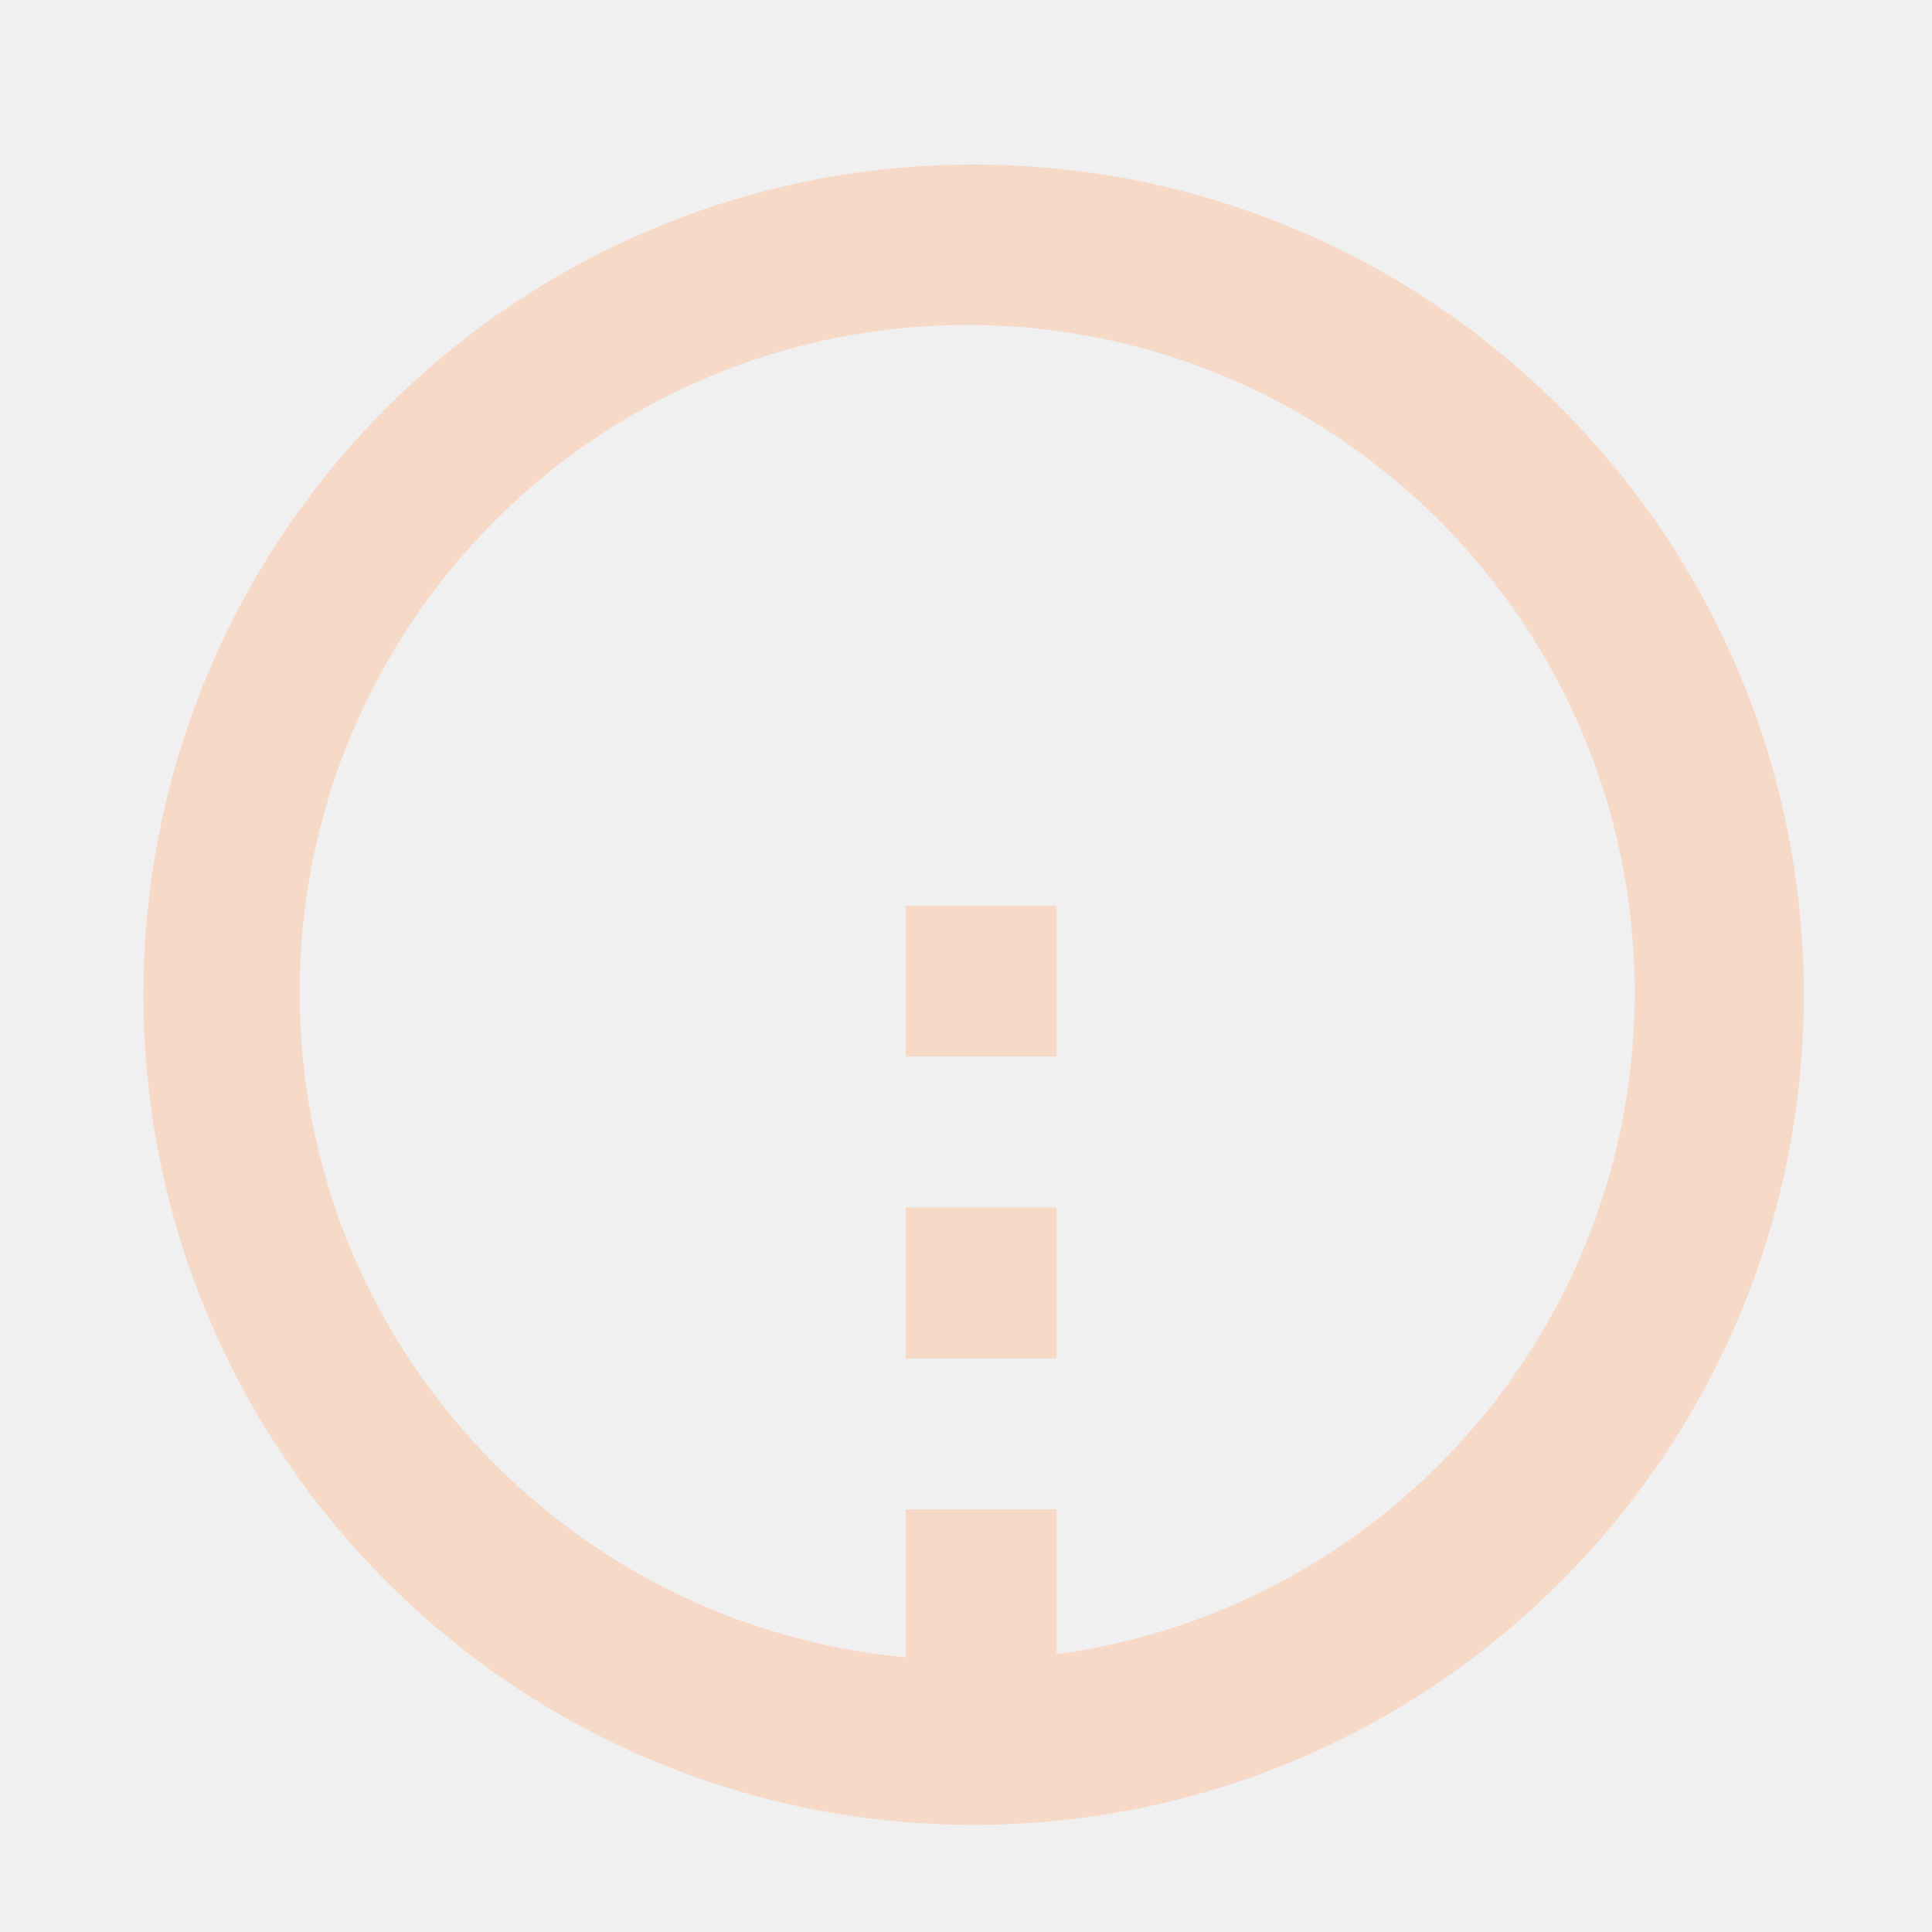
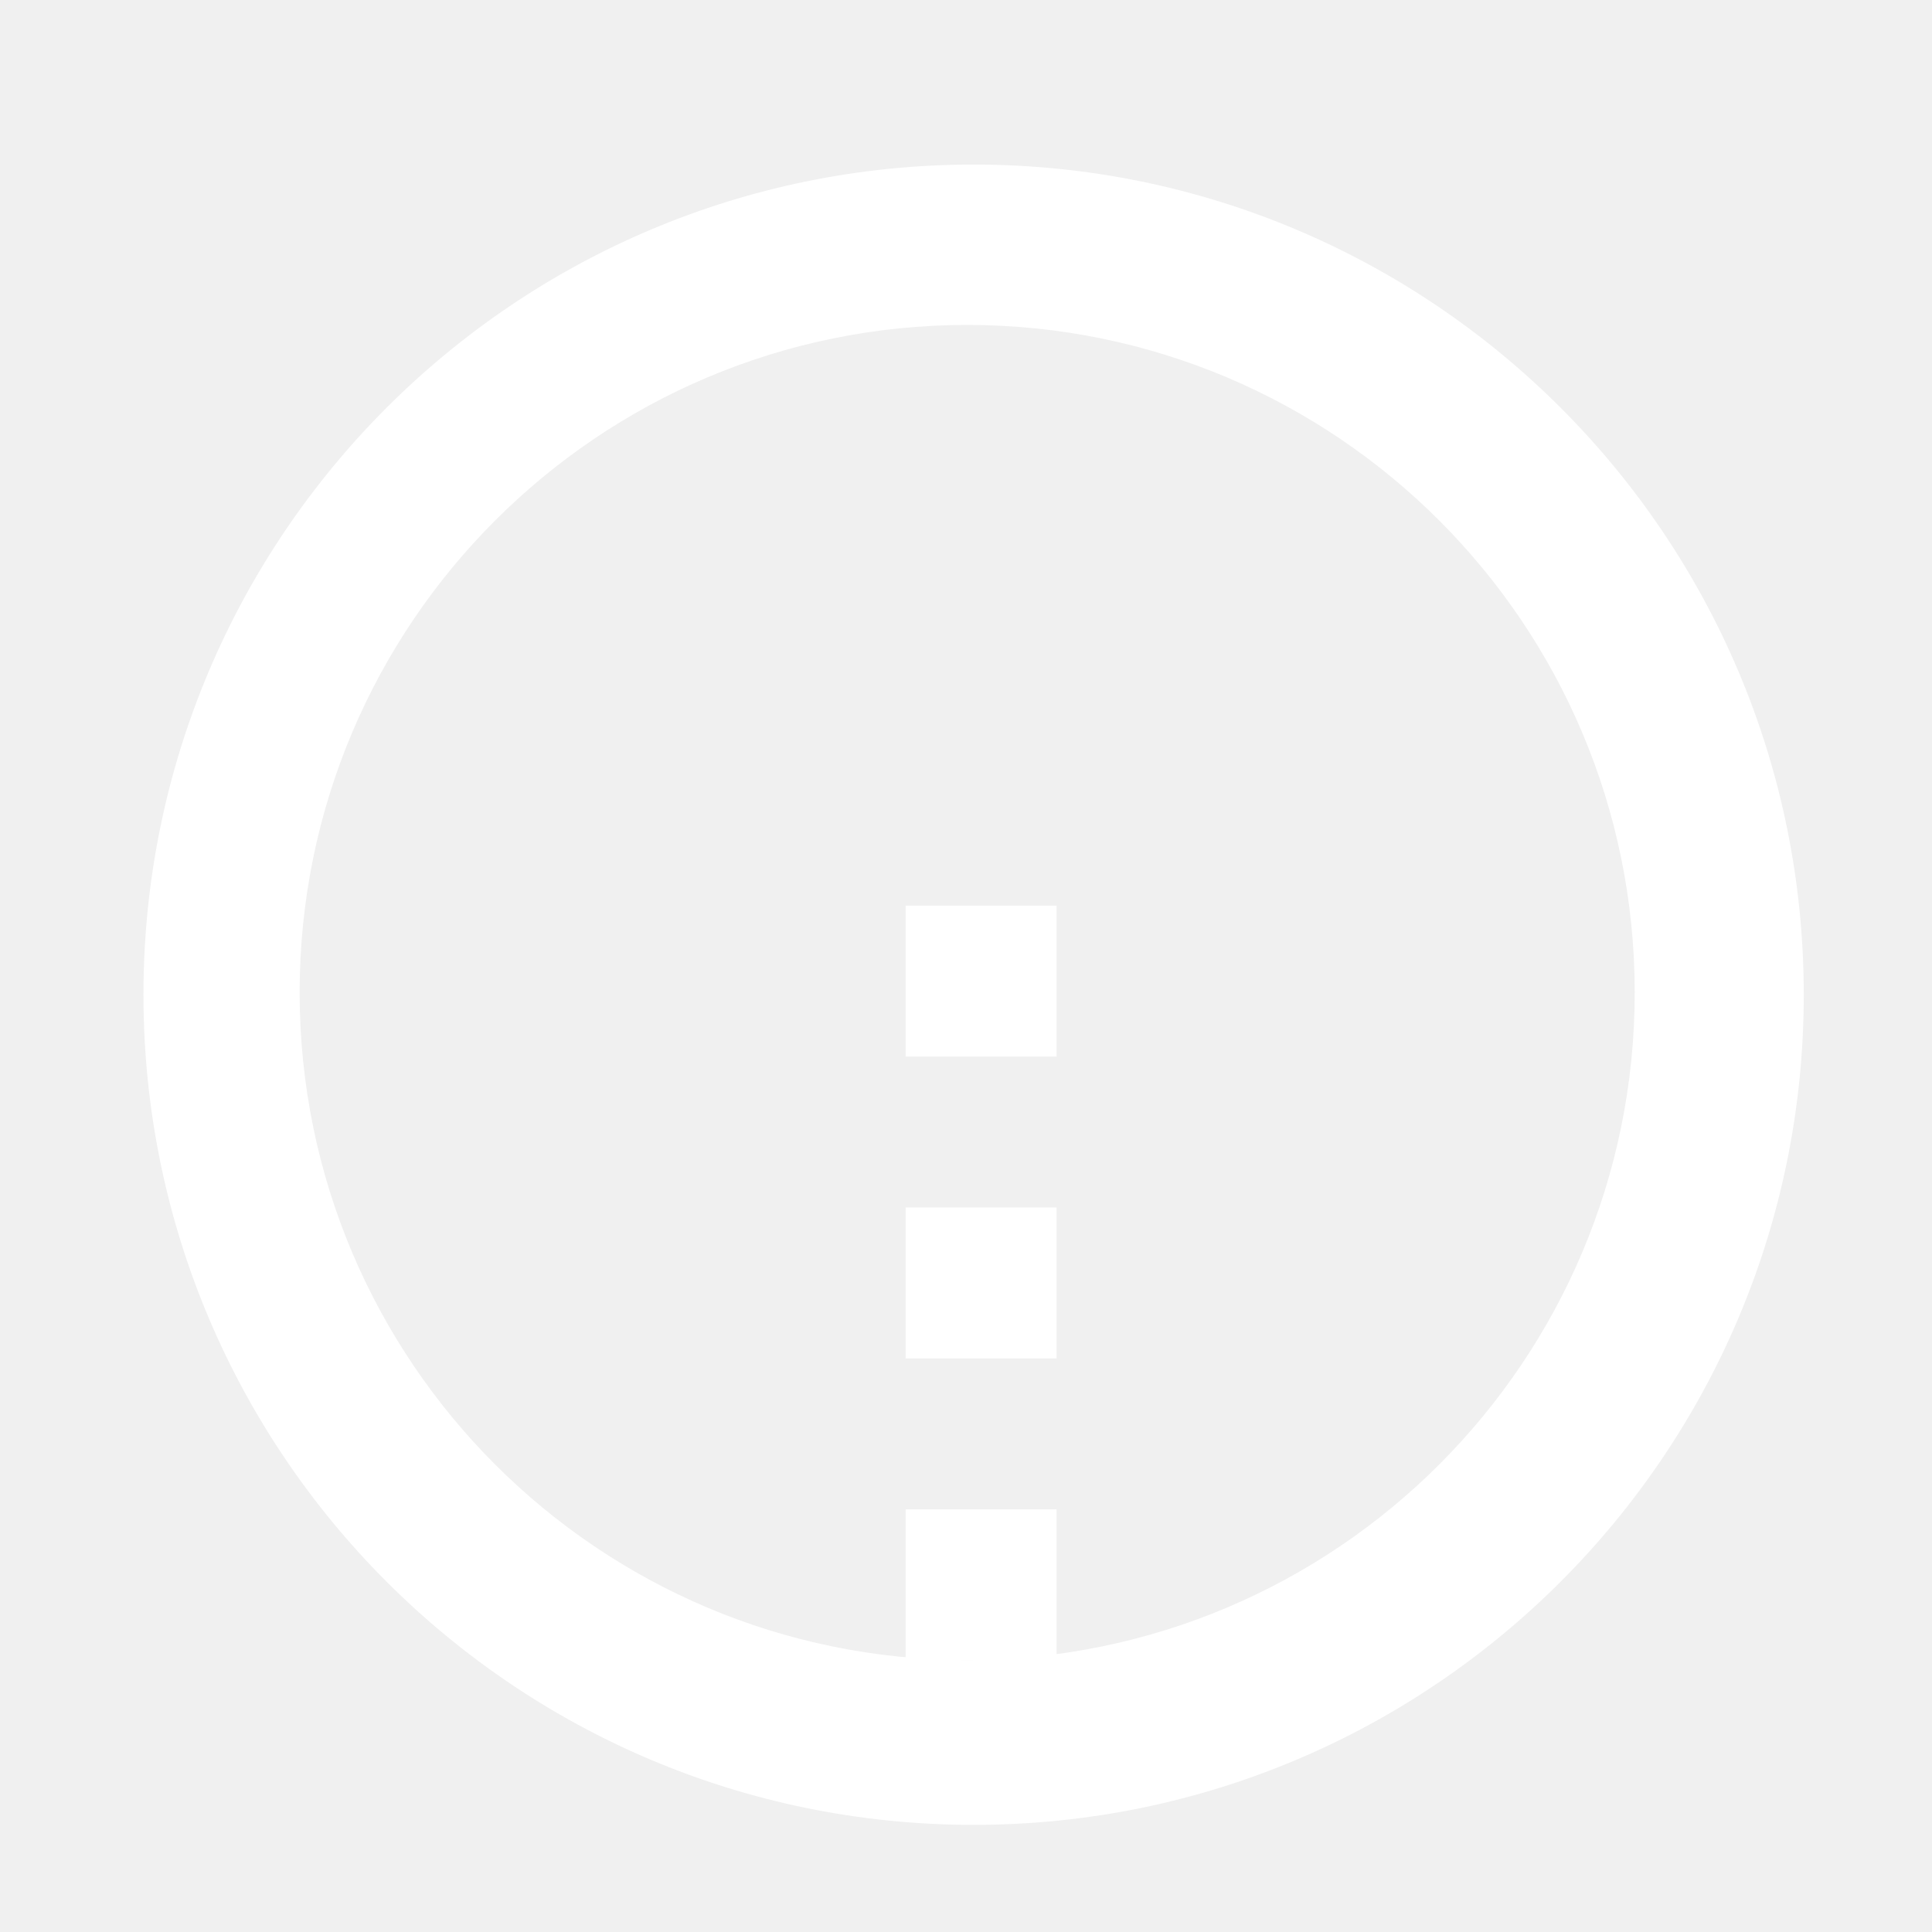
<svg xmlns="http://www.w3.org/2000/svg" width="64.0px" height="64.0px" viewBox="0 0 64.0 64.0" version="1.1" id="SVGRoot">
  <defs id="defs9" />
  <g id="layer1">
-     <path id="path1006" style="fill:#f7d9c8;stroke:none;stroke-opacity:1;fill-opacity:1" d="M 32.252 5.451 A 27.5 27.5 0 0 0 4.752 32.951 A 27.5 27.5 0 0 0 32.252 60.451 A 27.5 27.5 0 0 0 59.752 32.951 A 27.5 27.5 0 0 0 32.252 5.451 z M 32.039 10.764 A 22.114 22.114 0 0 1 54.152 32.877 A 22.114 22.114 0 0 1 32.039 54.992 A 22.114 22.114 0 0 1 9.926 32.877 A 22.114 22.114 0 0 1 32.039 10.764 z " />
-     <rect style="fill:#f7d9c8;fill-opacity:1;stroke:none;stroke-opacity:1" id="rect1427" width="5" height="5" x="30" y="30" />
-     <rect style="fill:#f7d9c8;fill-opacity:1;stroke:none;stroke-opacity:1" id="rect1429" width="5" height="5" x="30" y="40" />
-     <rect style="fill:#f7d9c8;fill-opacity:1;stroke:none;stroke-opacity:1" id="rect1431" width="5" height="5" x="30" y="50" />
+     <path id="path1006" style="fill:#ffffff;stroke:none;stroke-opacity:1;fill-opacity:1" d="M 32.252 5.451 A 27.5 27.5 0 0 0 4.752 32.951 A 27.5 27.5 0 0 0 32.252 60.451 A 27.5 27.5 0 0 0 59.752 32.951 A 27.5 27.5 0 0 0 32.252 5.451 z M 32.039 10.764 A 22.114 22.114 0 0 1 54.152 32.877 A 22.114 22.114 0 0 1 32.039 54.992 A 22.114 22.114 0 0 1 9.926 32.877 A 22.114 22.114 0 0 1 32.039 10.764 z " />
+     <rect style="fill:#ffffff;fill-opacity:1;stroke:none;stroke-opacity:1" id="rect1427" width="5" height="5" x="30" y="30" />
+     <rect style="fill:#ffffff;fill-opacity:1;stroke:none;stroke-opacity:1" id="rect1429" width="5" height="5" x="30" y="40" />
+     <rect style="fill:#ffffff;fill-opacity:1;stroke:none;stroke-opacity:1" id="rect1431" width="5" height="5" x="30" y="50" />
  </g>
</svg>
